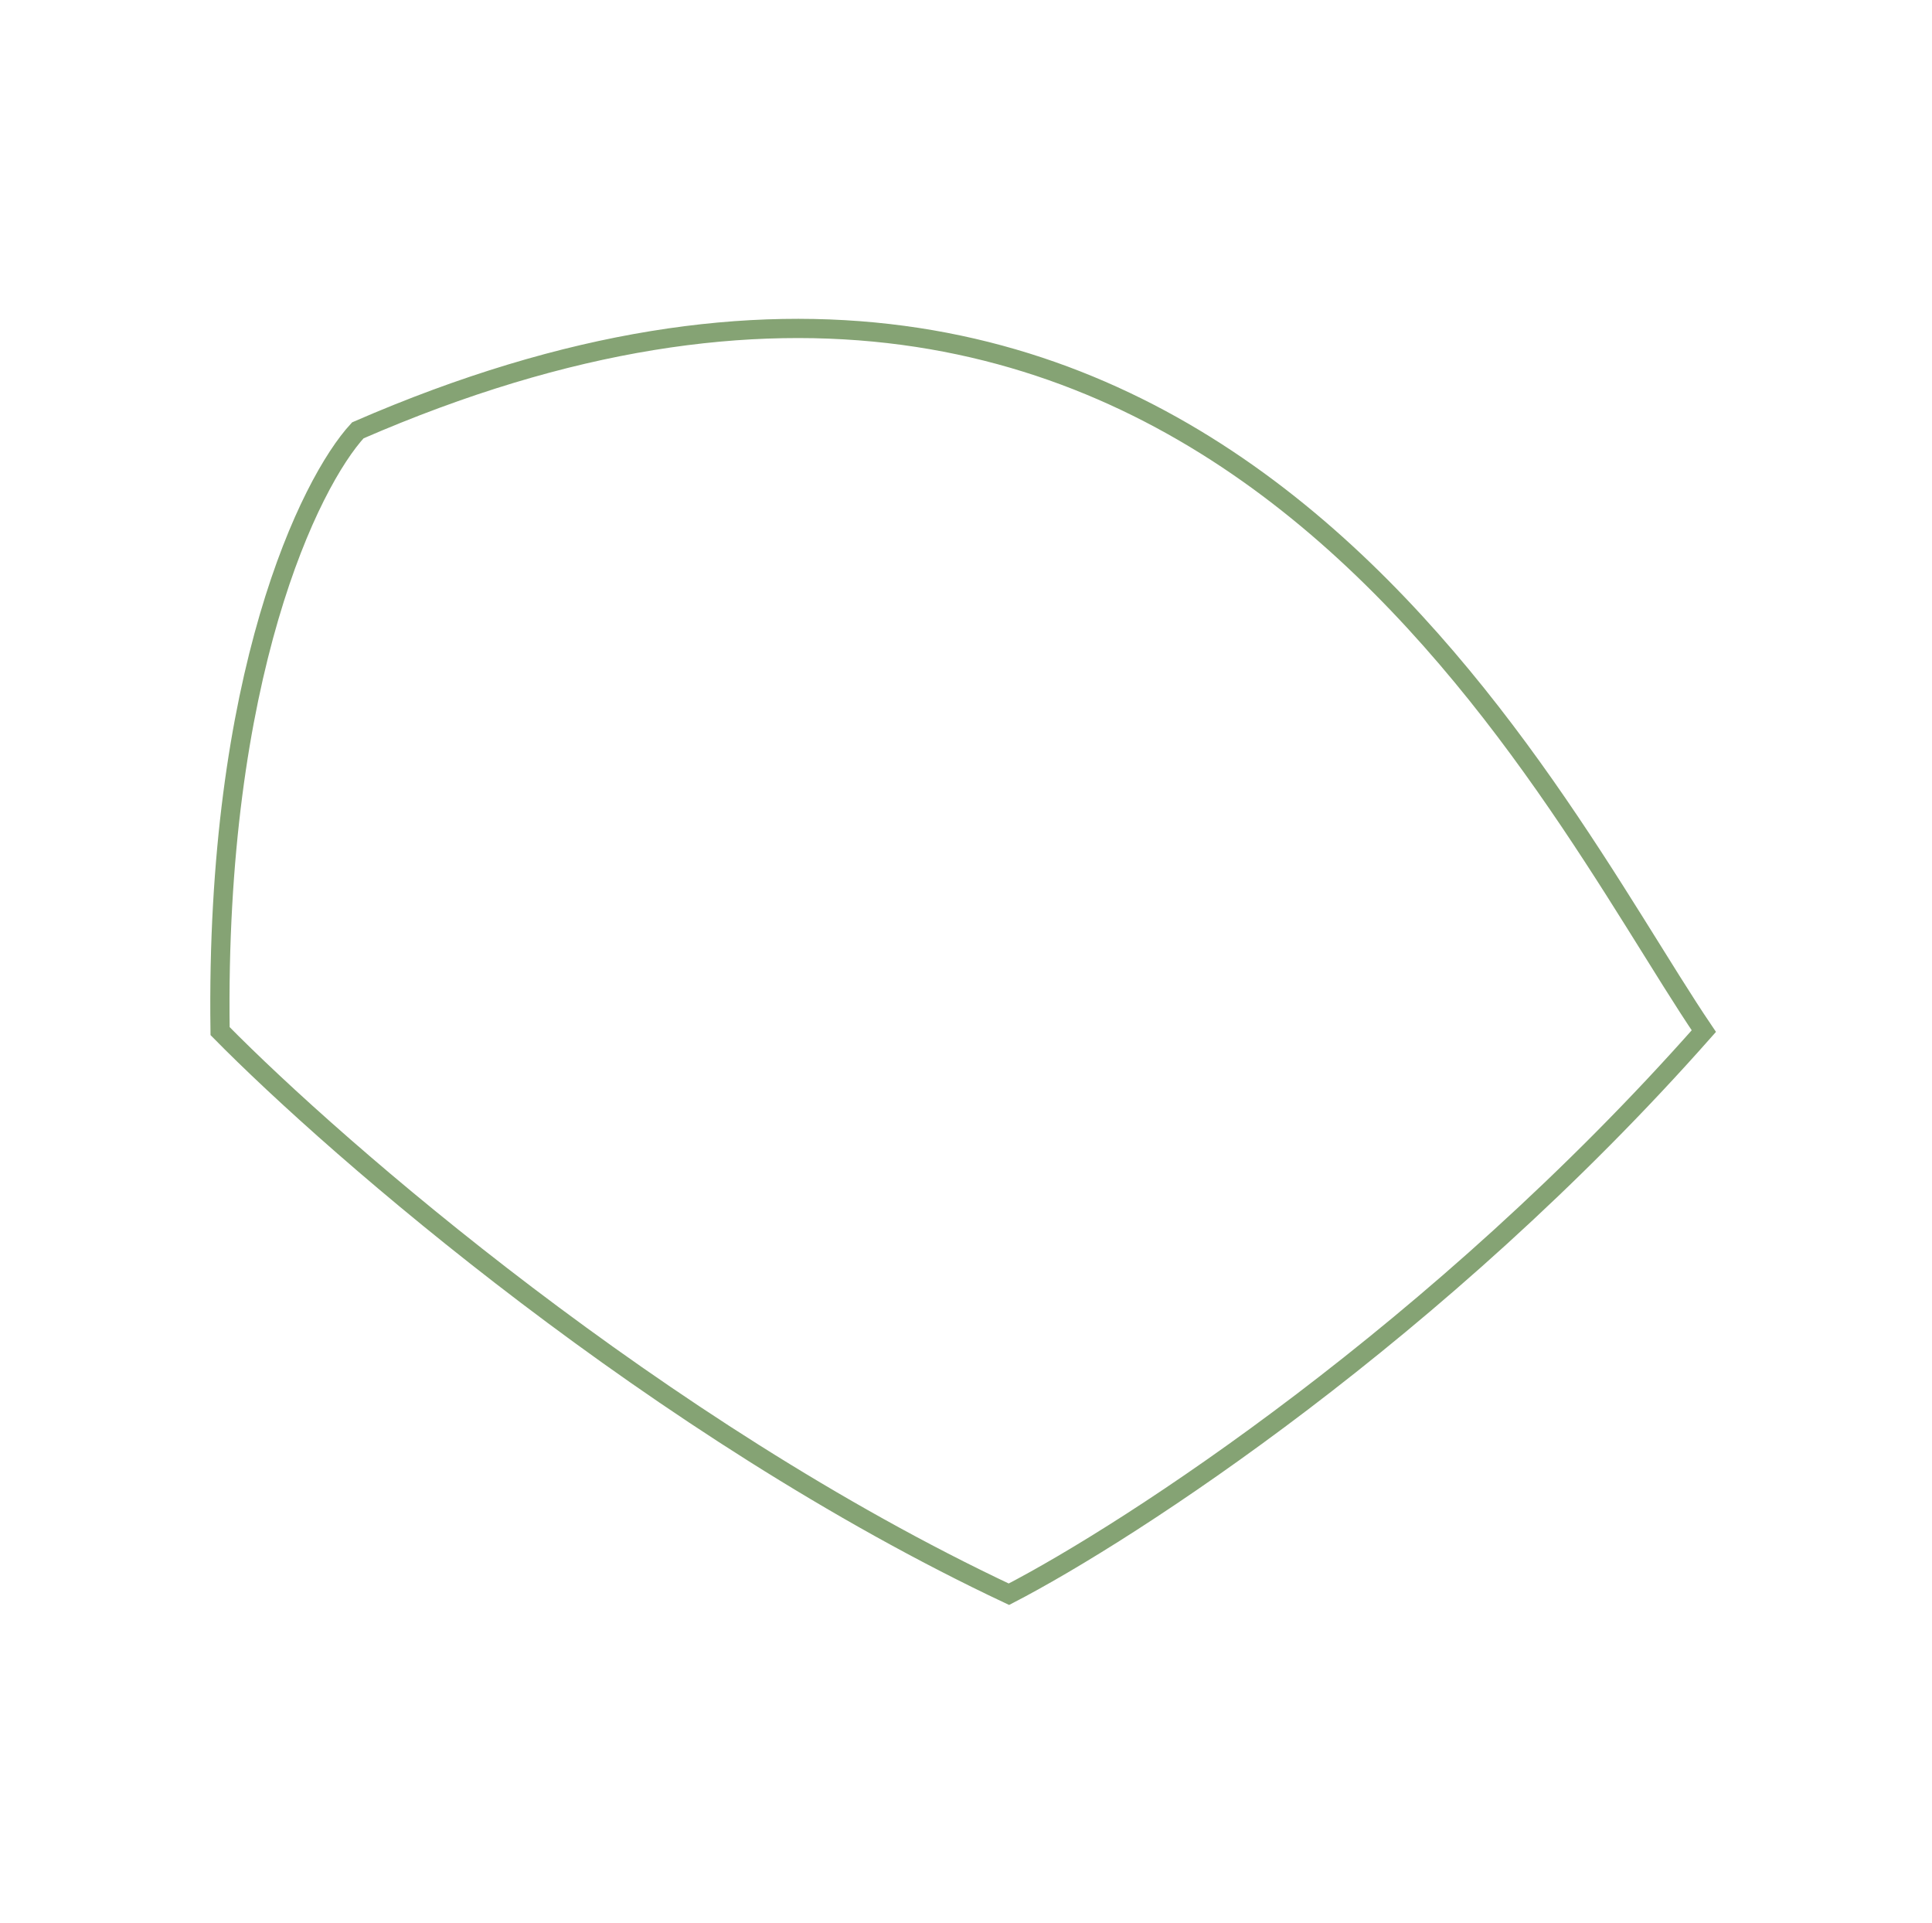
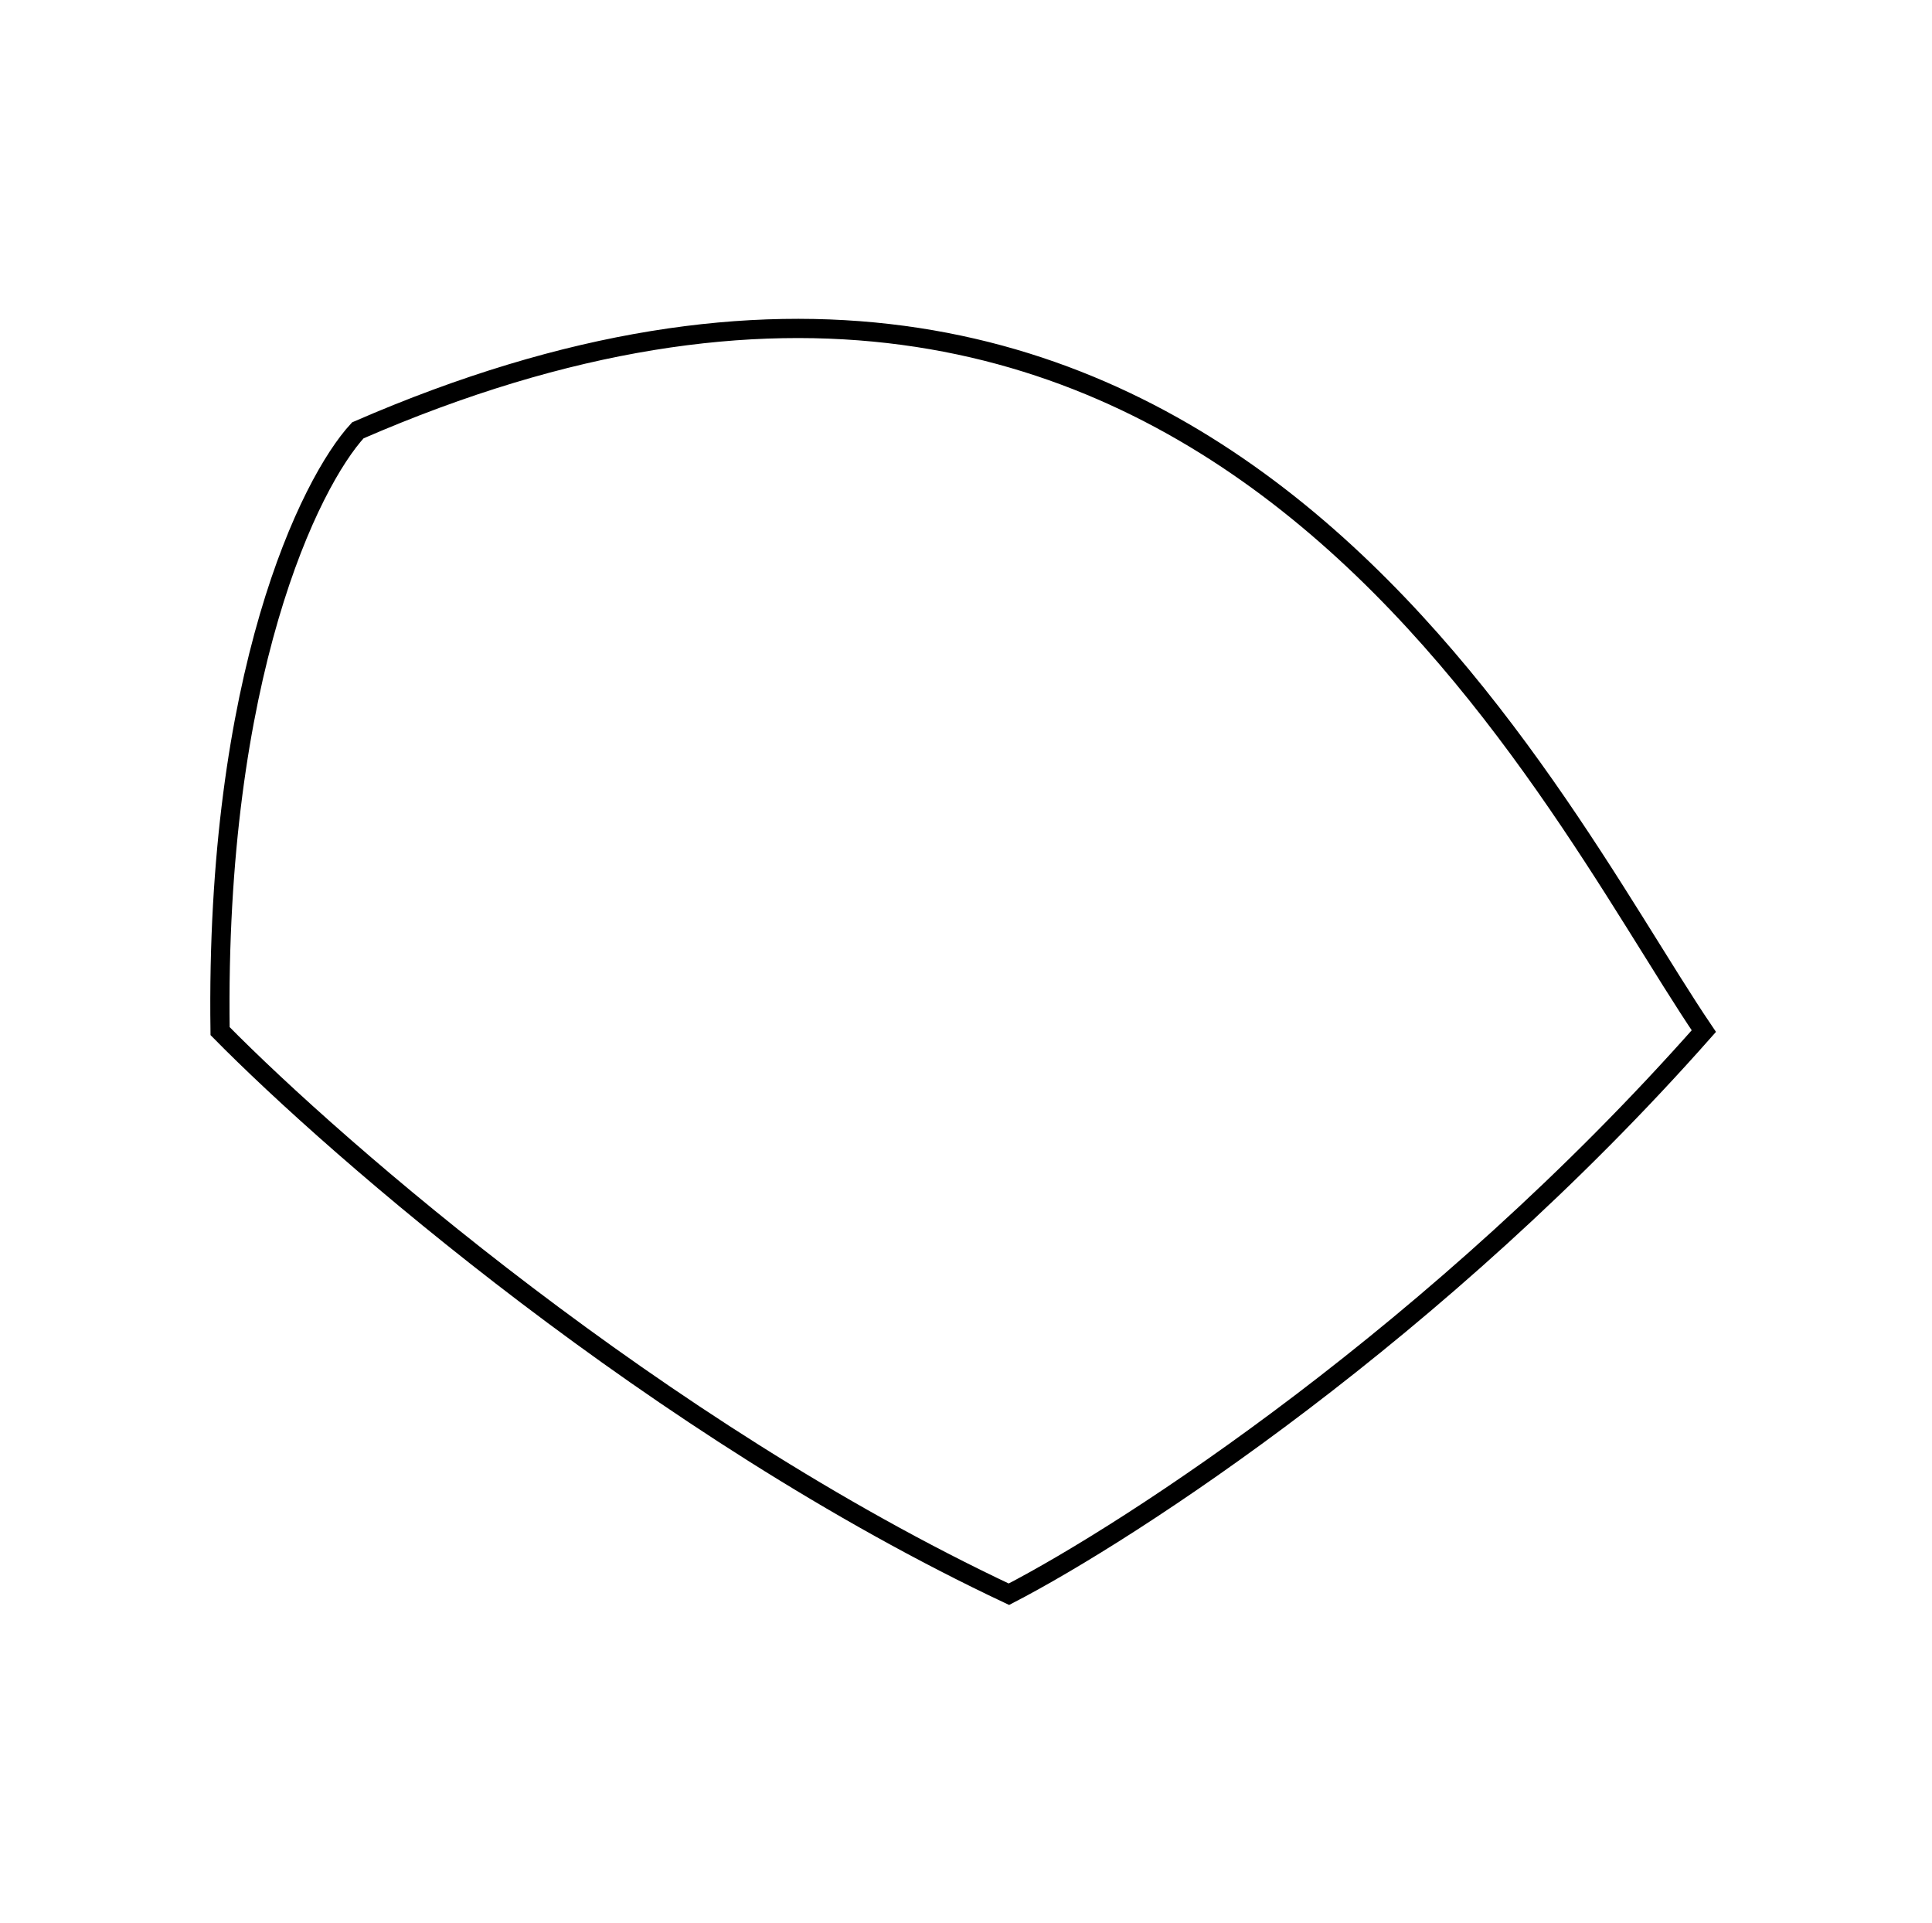
<svg xmlns="http://www.w3.org/2000/svg" width="201" height="200" viewBox="0 0 201 200" fill="none">
-   <path d="M22.897 107.258C22.376 70.284 32.233 50.189 37.226 44.766C125.365 6.412 160.553 82.613 177.263 107.258C149.647 138.501 117.558 159.328 104.965 165.836C68.49 148.655 35.055 119.62 22.897 107.258Z" stroke="#85A374" stroke-width="2" />
+   <path d="M22.897 107.258C22.376 70.284 32.233 50.189 37.226 44.766C125.365 6.412 160.553 82.613 177.263 107.258C149.647 138.501 117.558 159.328 104.965 165.836C68.49 148.655 35.055 119.62 22.897 107.258Z" stroke="currentColor" stroke-width="2" />
</svg>
